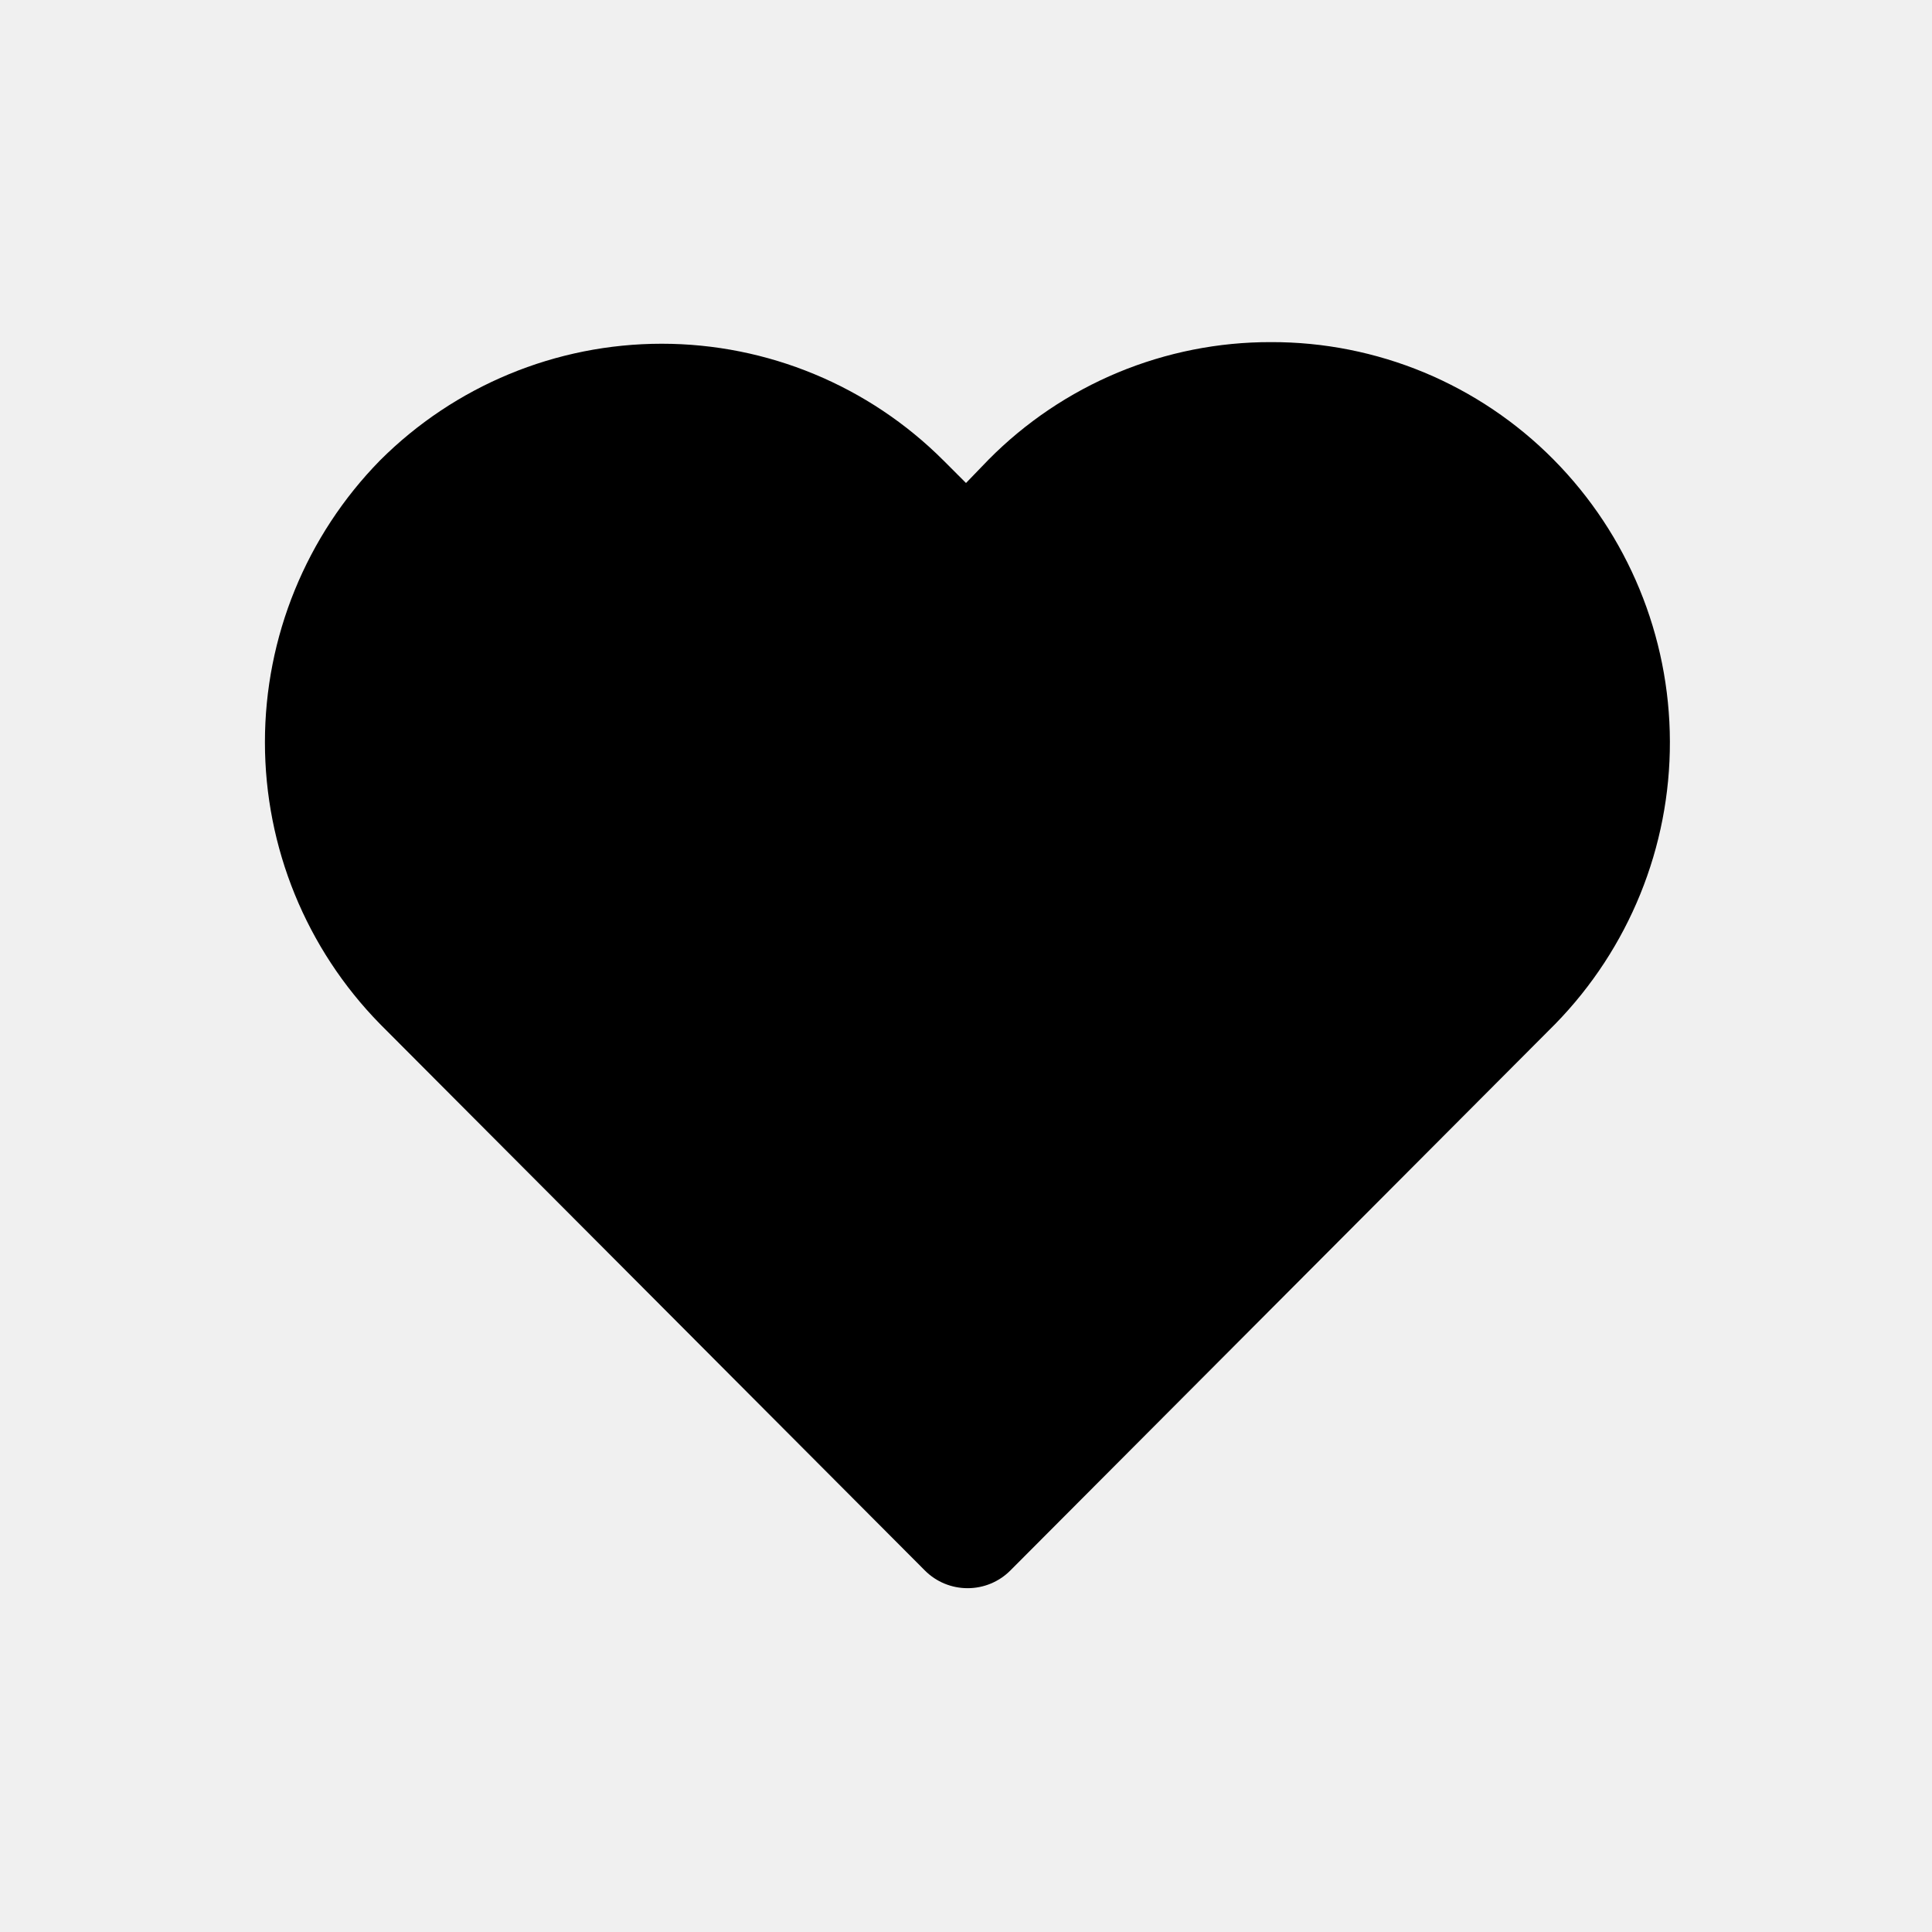
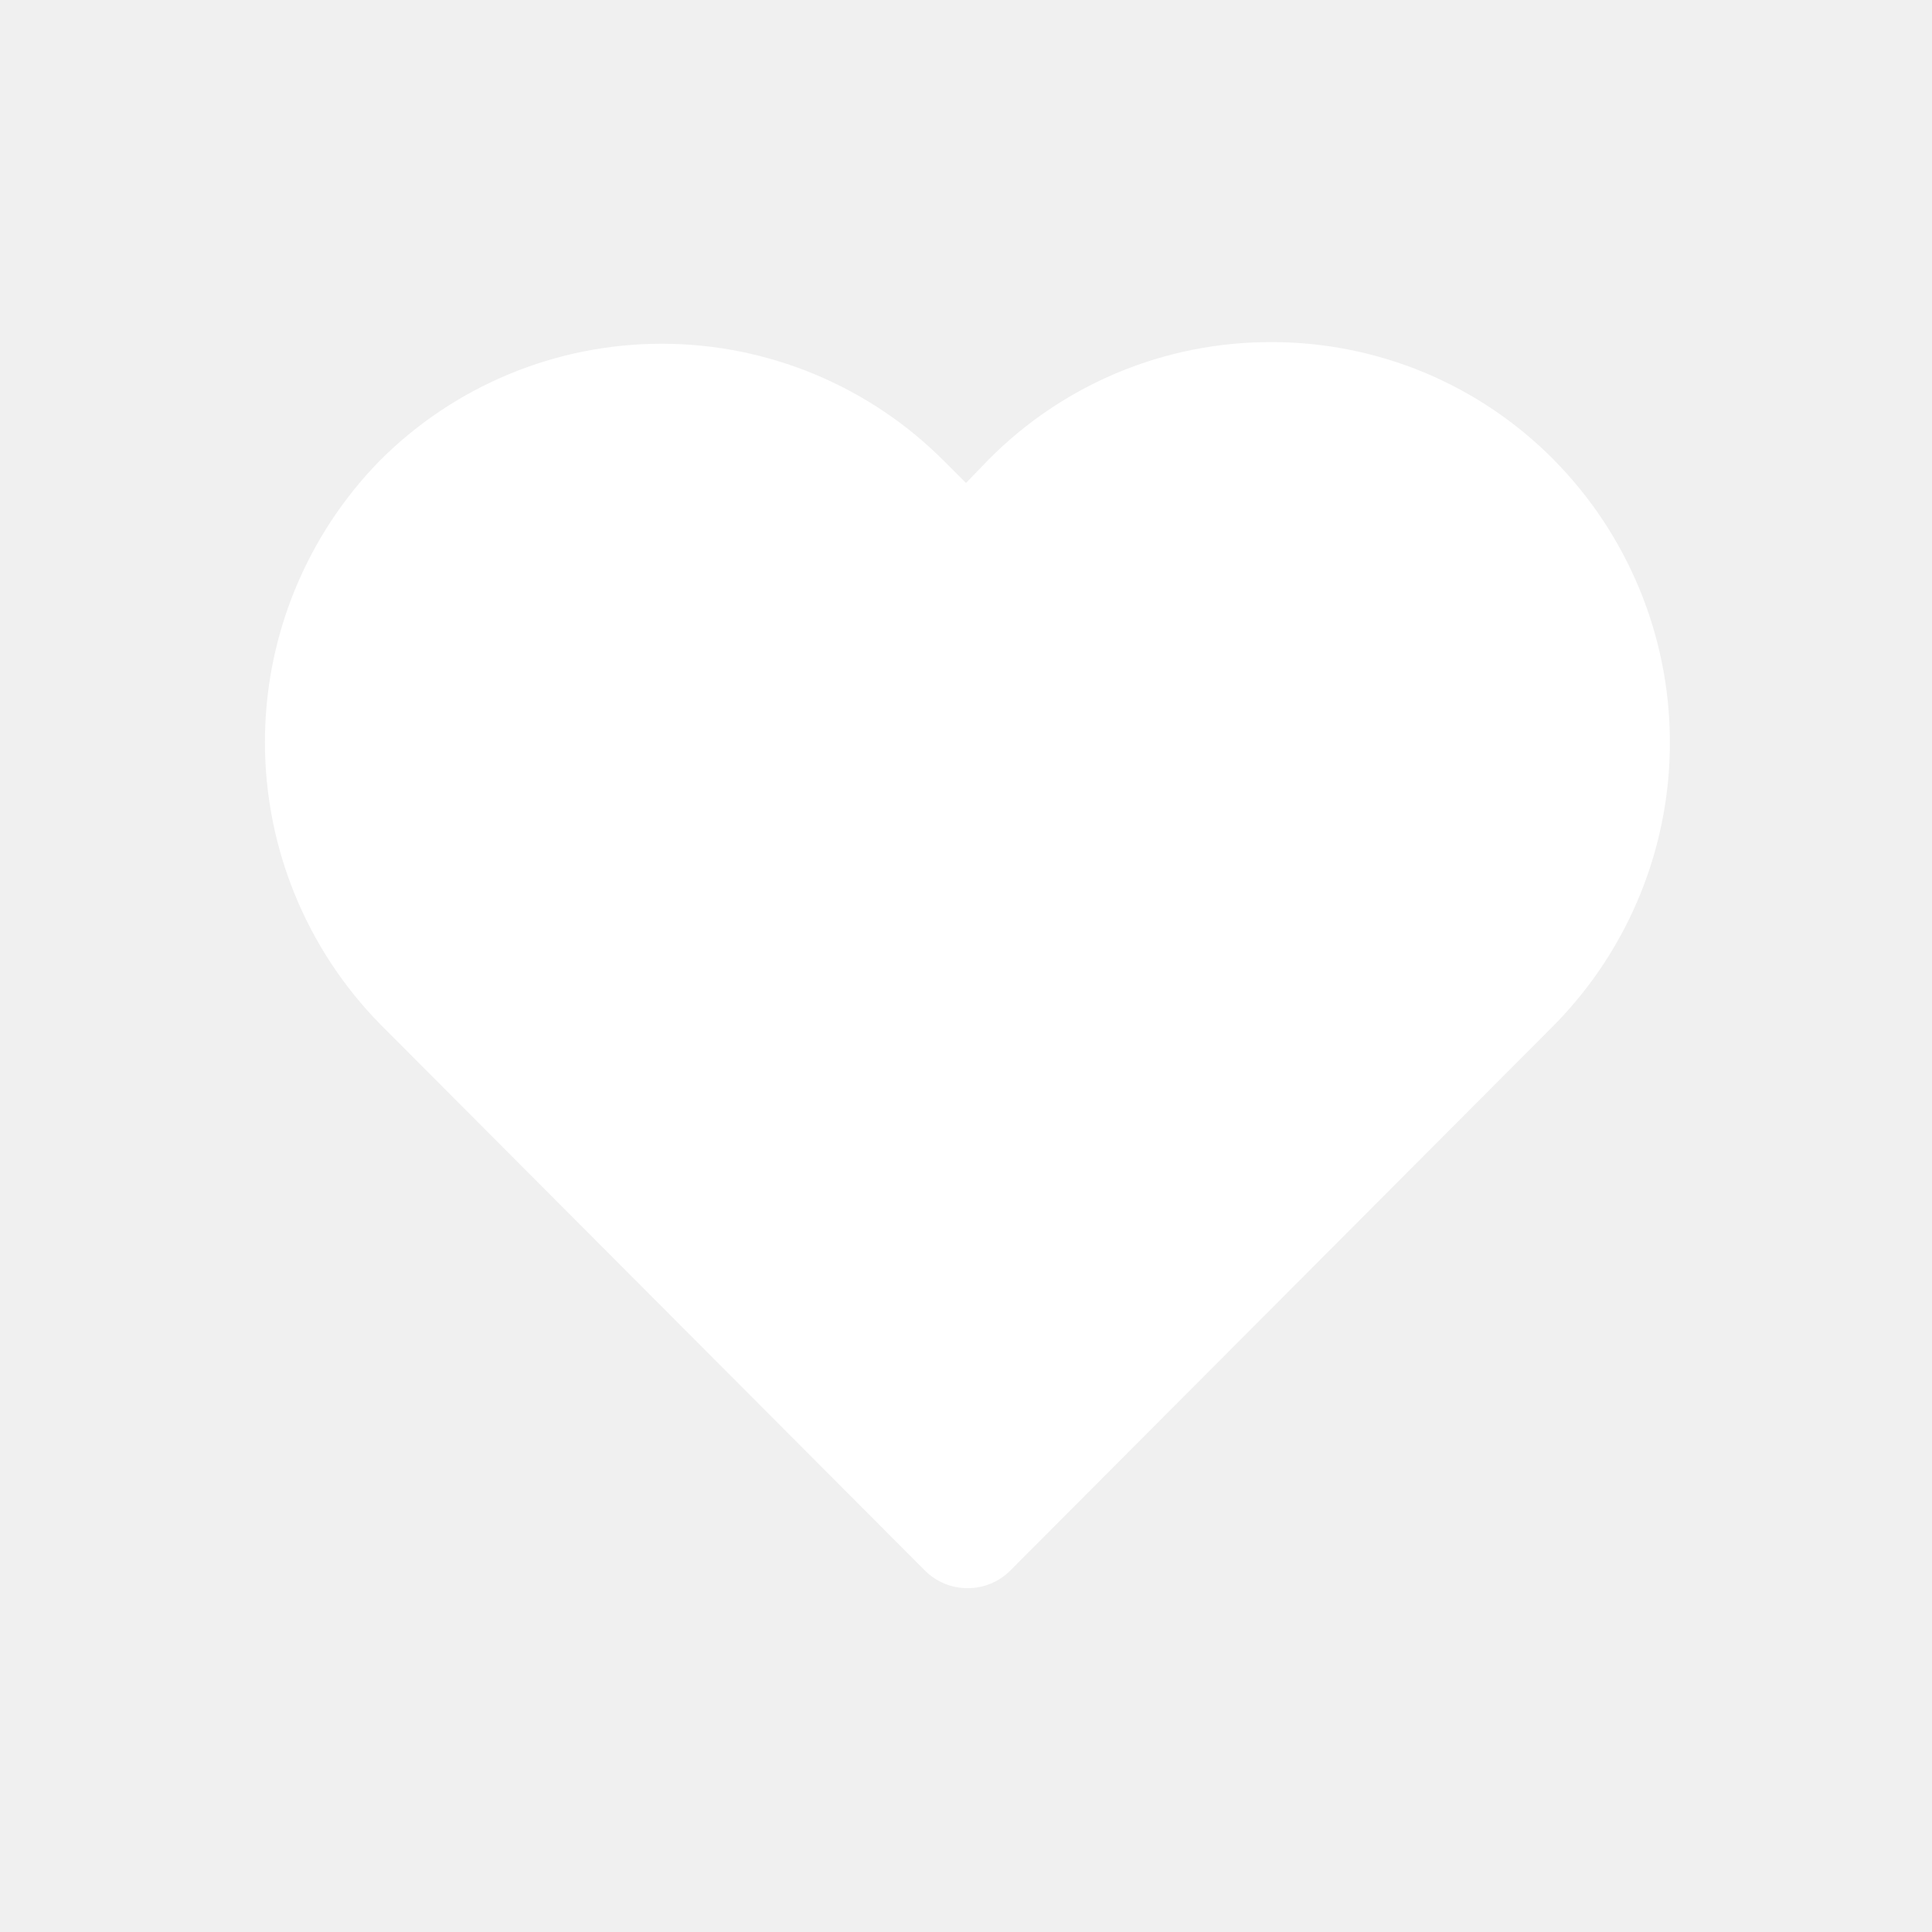
<svg xmlns="http://www.w3.org/2000/svg" width="800px" height="800px" viewBox="0 0 24 24" fill="none">
-   <path d="M19.3 5.71C18.841 5.246 18.294 4.878 17.692 4.627C17.089 4.377 16.443 4.248 15.79 4.25C15.137 4.248 14.491 4.377 13.888 4.627C13.286 4.878 12.739 5.246 12.28 5.71L12 6L11.72 5.72C10.792 4.792 9.533 4.27 8.22 4.27C6.907 4.27 5.648 4.792 4.72 5.72C3.804 6.655 3.291 7.911 3.291 9.22C3.291 10.529 3.804 11.785 4.72 12.72L11.49 19.51C11.631 19.651 11.821 19.729 12.02 19.729C12.219 19.729 12.409 19.651 12.55 19.51L19.32 12.72C20.236 11.782 20.748 10.522 20.744 9.211C20.741 7.9 20.222 6.642 19.3 5.71Z" fill="#000000" />
+   <path d="M19.3 5.71C18.841 5.246 18.294 4.878 17.692 4.627C17.089 4.377 16.443 4.248 15.79 4.25C15.137 4.248 14.491 4.377 13.888 4.627C13.286 4.878 12.739 5.246 12.28 5.71L12 6L11.72 5.72C10.792 4.792 9.533 4.27 8.22 4.27C6.907 4.27 5.648 4.792 4.72 5.72C3.804 6.655 3.291 7.911 3.291 9.22C3.291 10.529 3.804 11.785 4.72 12.72L11.49 19.51C11.631 19.651 11.821 19.729 12.02 19.729C12.219 19.729 12.409 19.651 12.55 19.51L19.32 12.72C20.236 11.782 20.748 10.522 20.744 9.211C20.741 7.9 20.222 6.642 19.3 5.71Z" fill="#ffffff" />
</svg>
